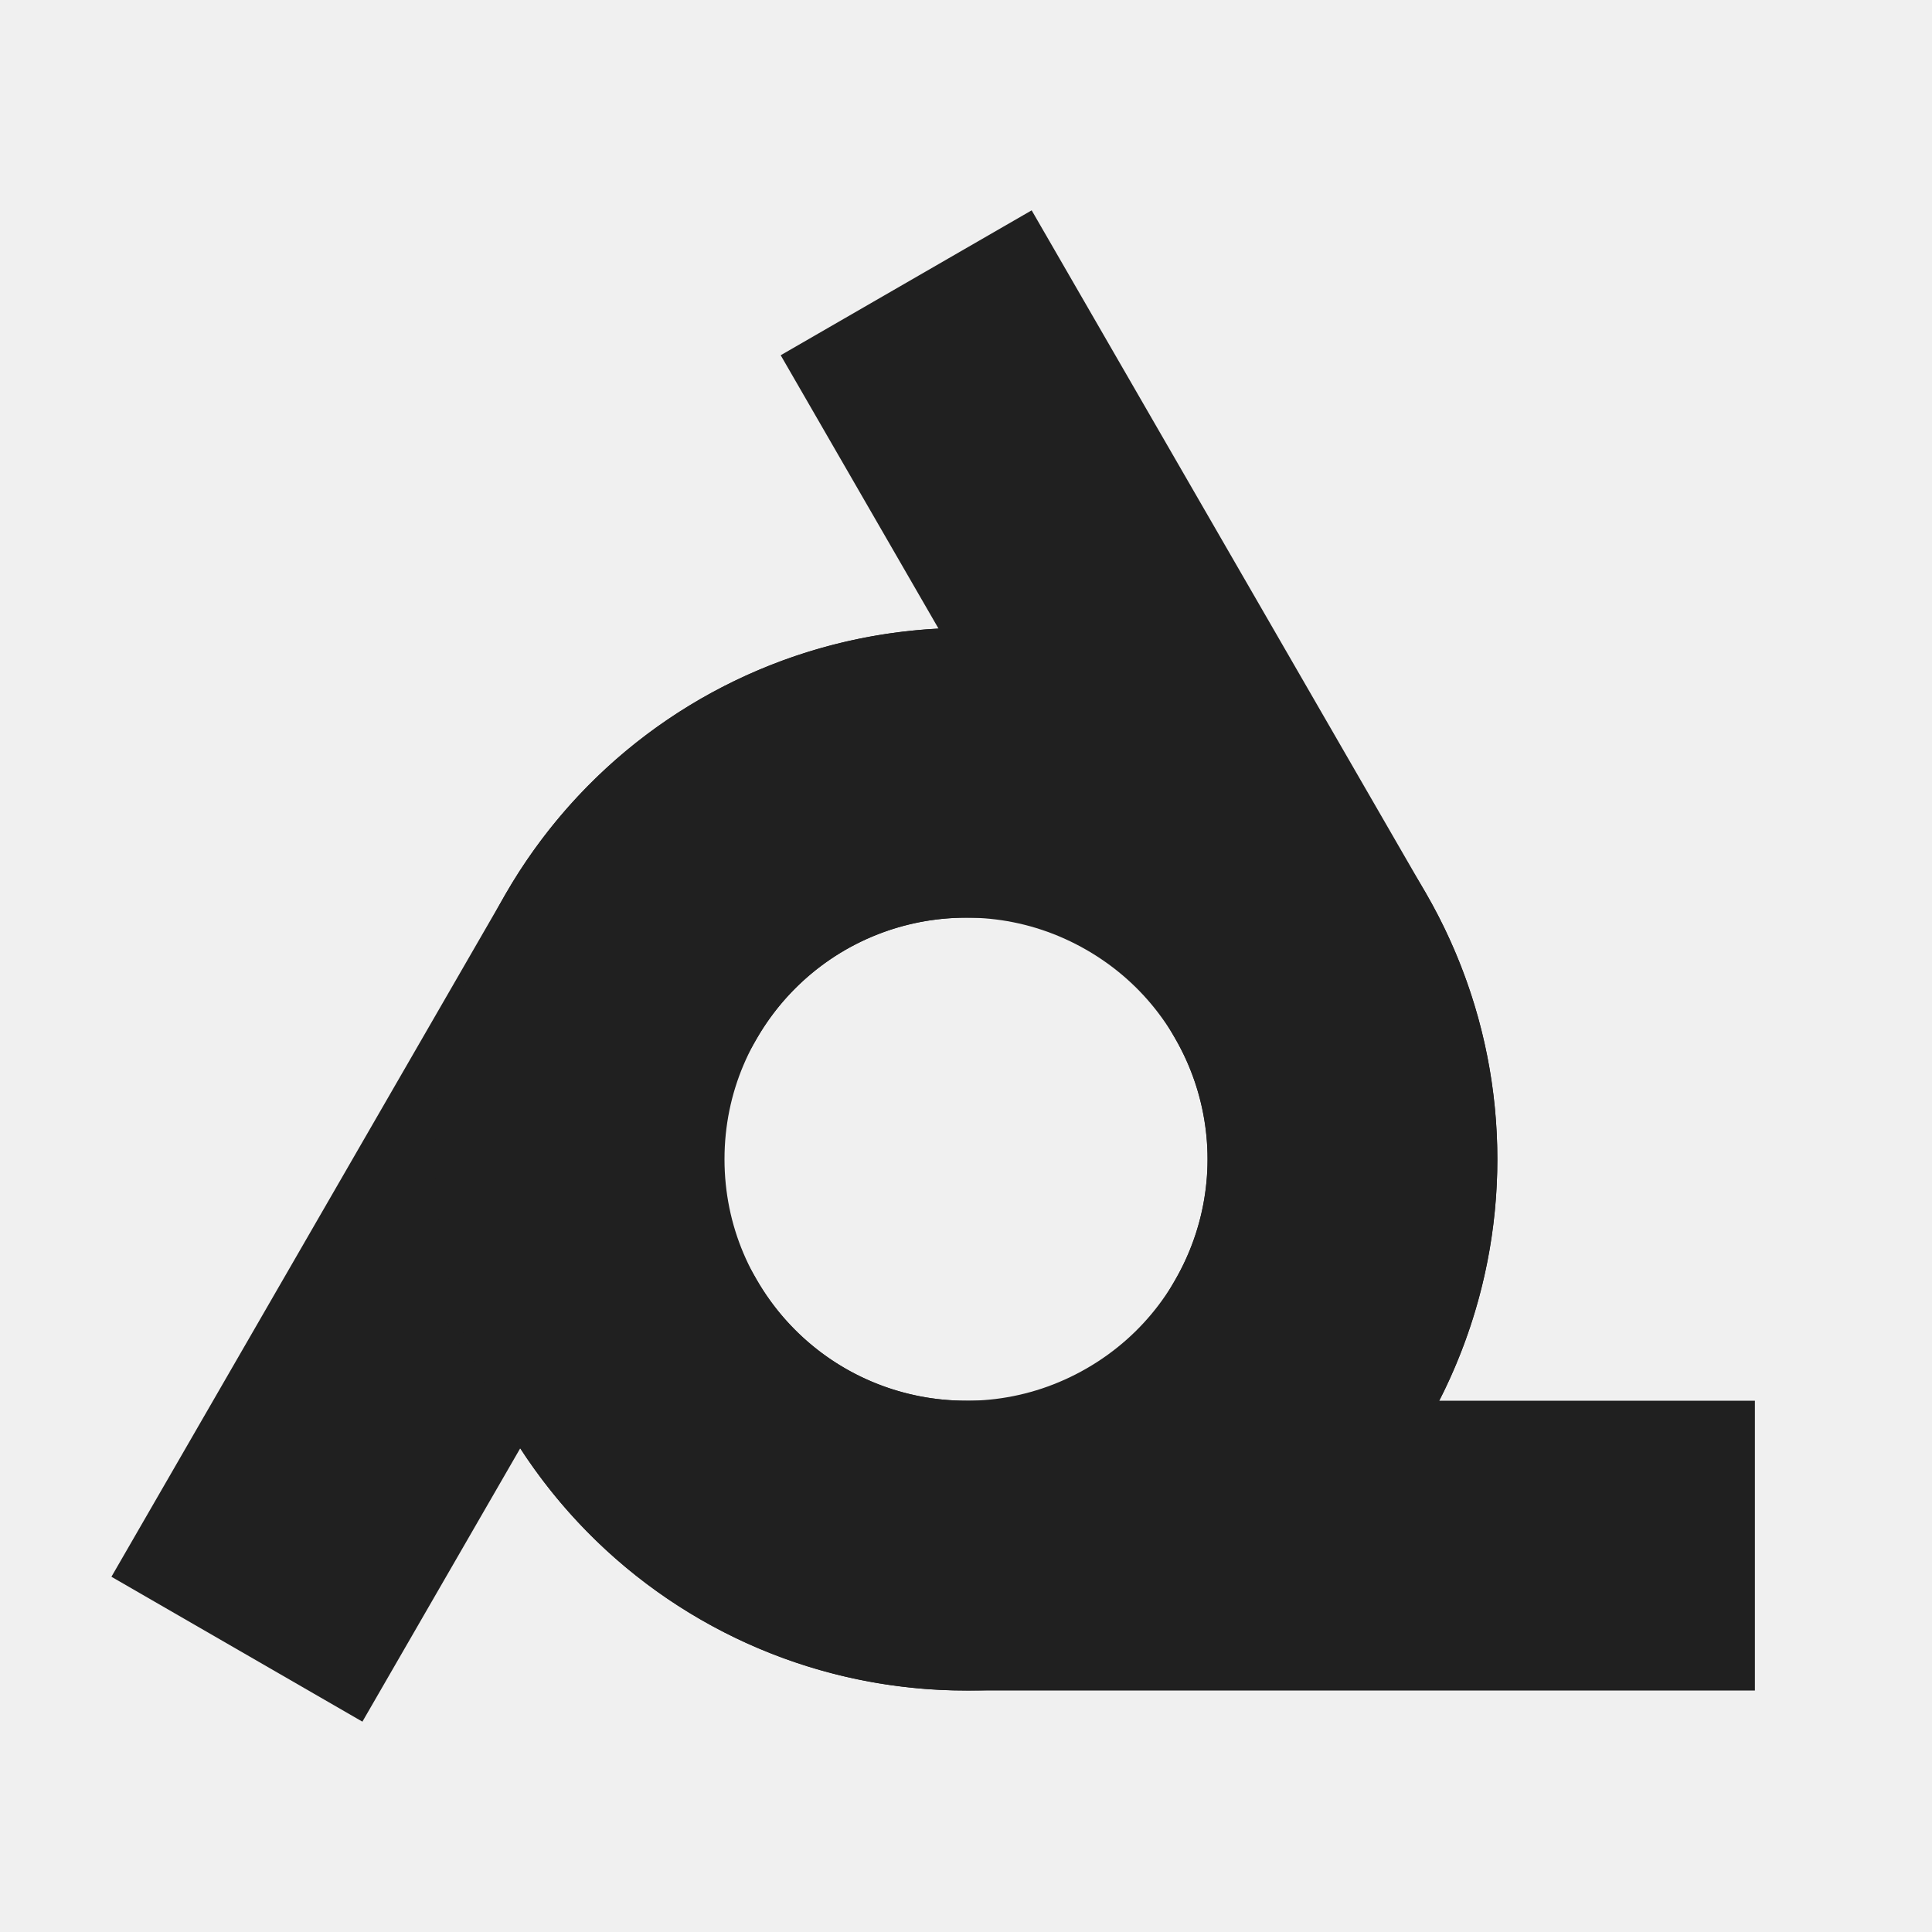
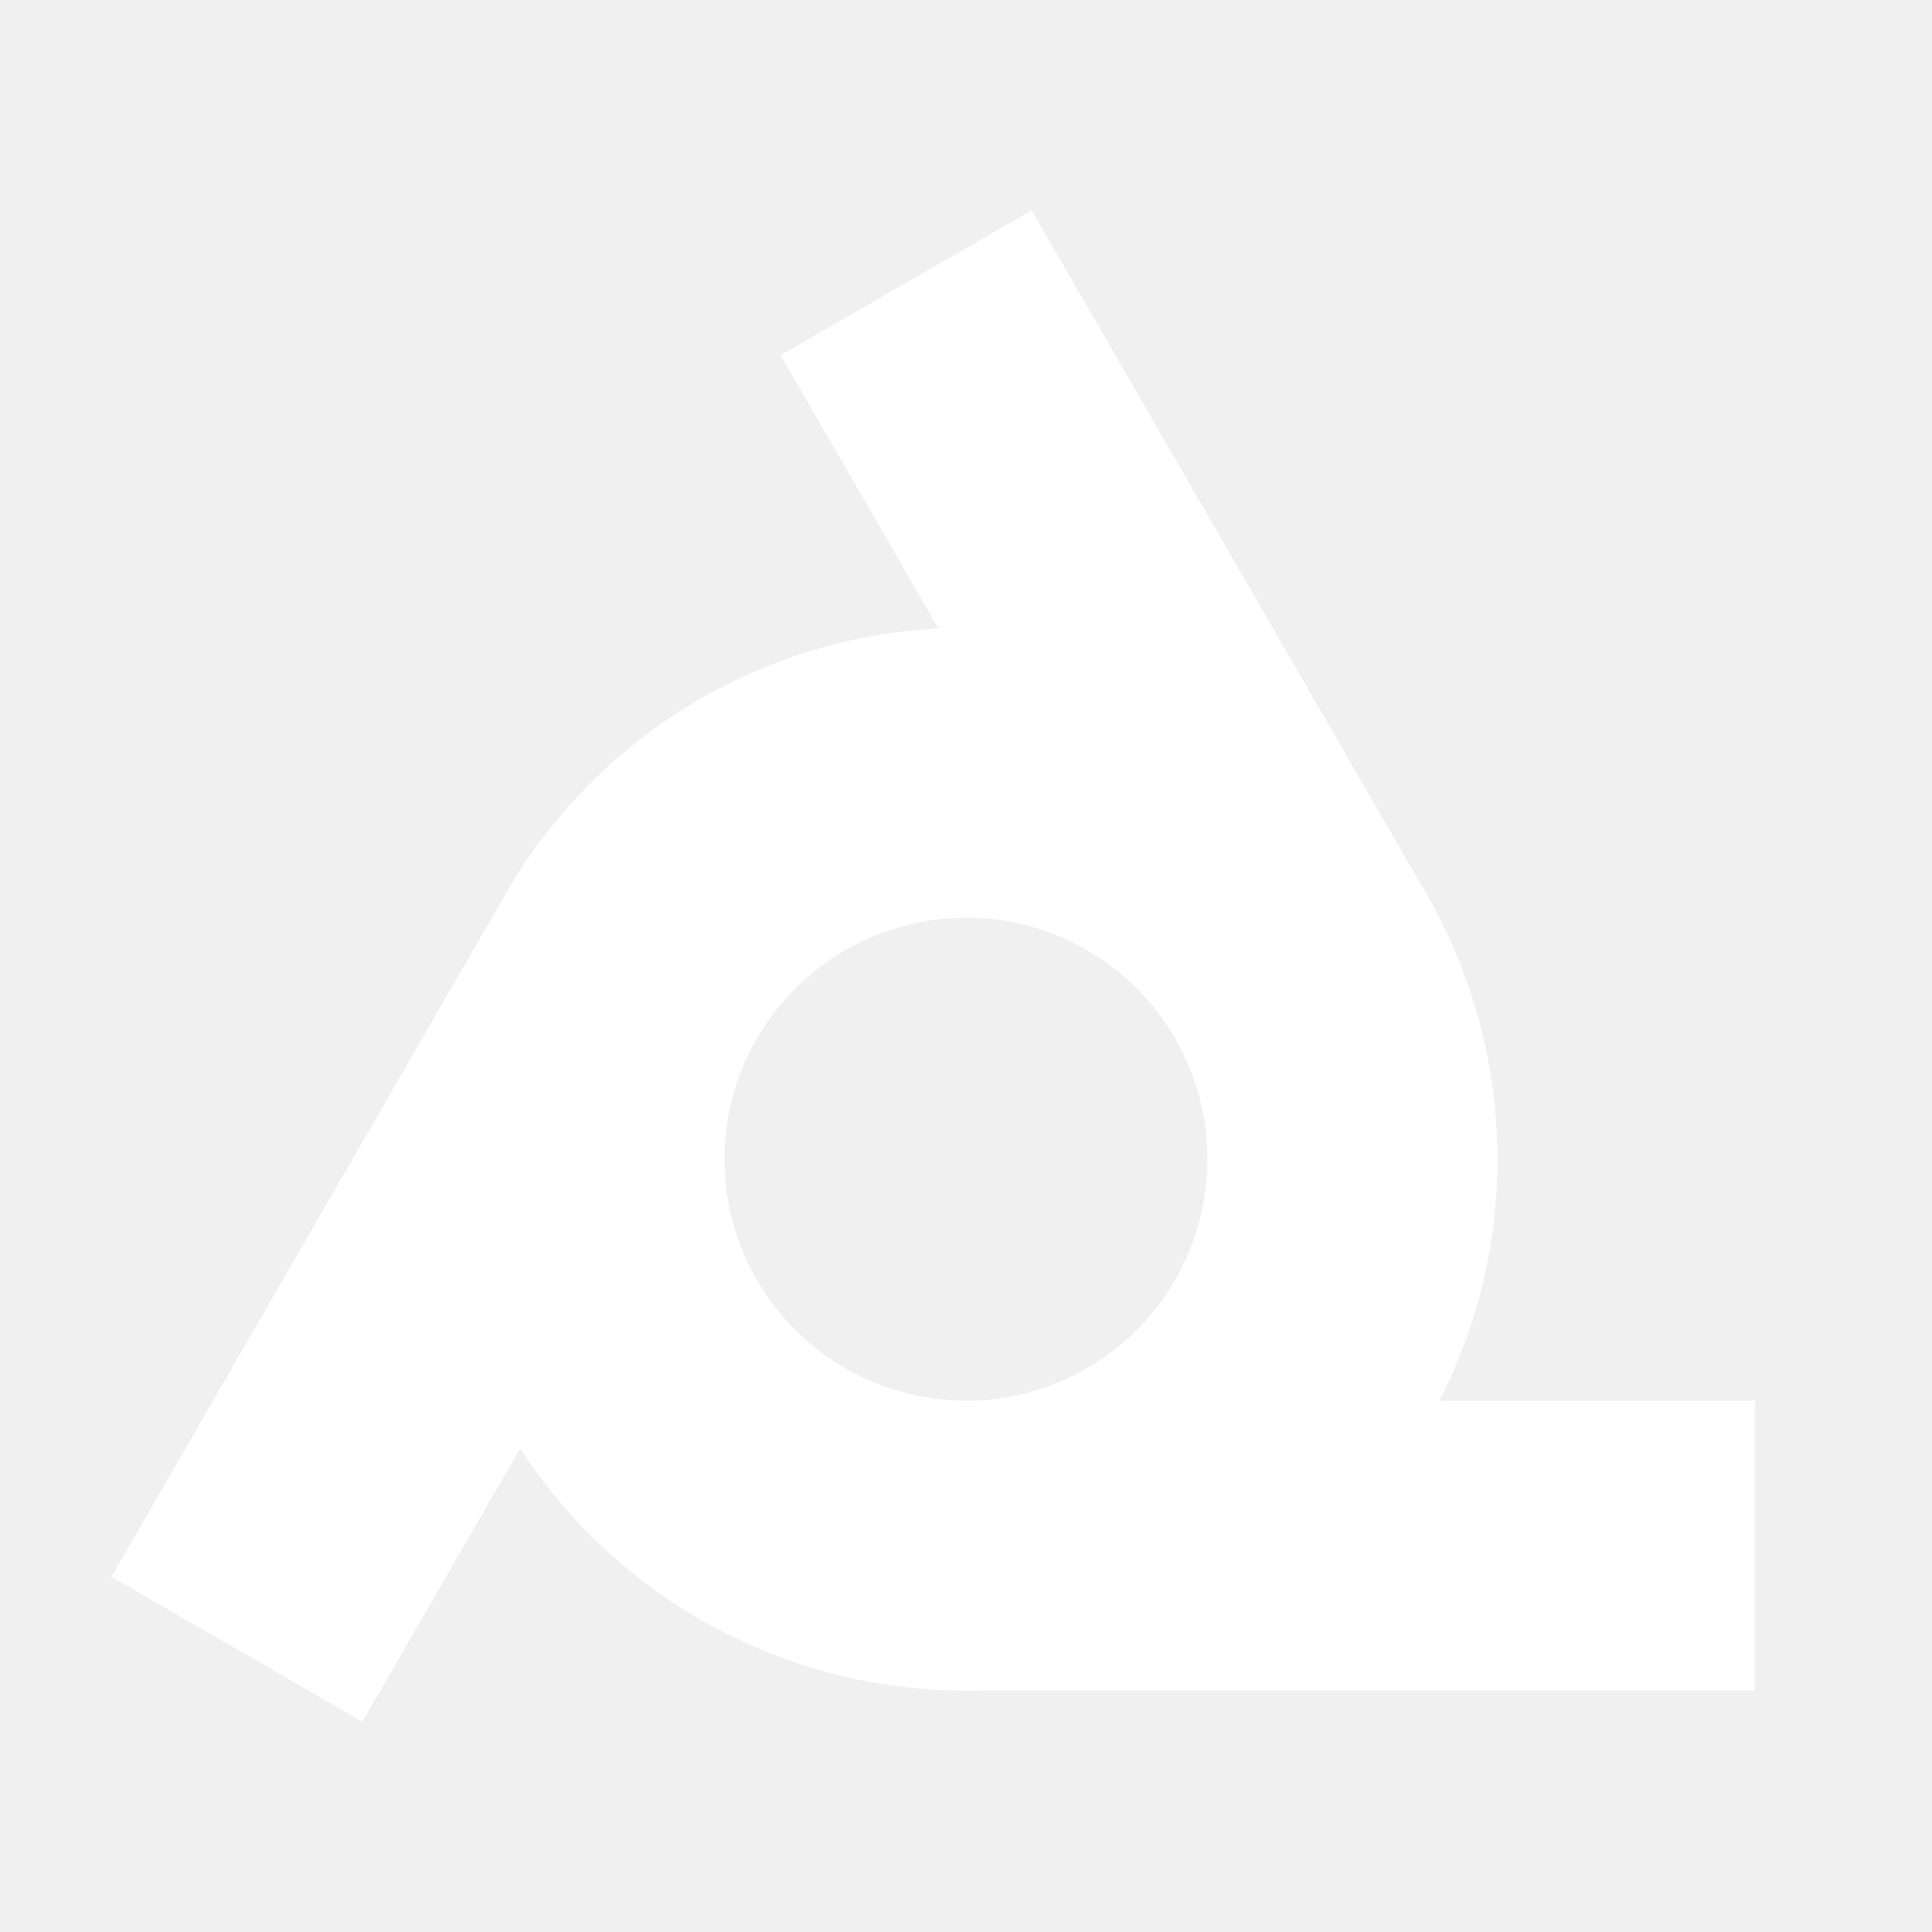
- <svg xmlns="http://www.w3.org/2000/svg" width="300px" height="300px" baseProfile="full" version="1.1" style="fill:none;stroke:#202020;stroke-width:45px;stroke-linecap:square;">
+ <svg xmlns="http://www.w3.org/2000/svg" width="300px" height="300px" baseProfile="full" version="1.1" style="fill:none;stroke:#fff;stroke-width:45px;stroke-linecap:square;">
  <g transform="translate(0,30)">
    <g transform="translate(150,150),rotate(120,0,0)">
      <path d="M0,-60 a60,60 0 1,0 0,120 l100,0" />
    </g>
    <g transform="translate(150,150),rotate(240,0,0)">
      <path d="M0,-60 a60,60 0 1,0 0,120 l100,0" />
    </g>
    <g transform="translate(150,150),rotate(0,0,0)">
      <path d="M0,-60 a60,60 0 1,0 0,120 l100,0" />
    </g>
  </g>
</svg>
